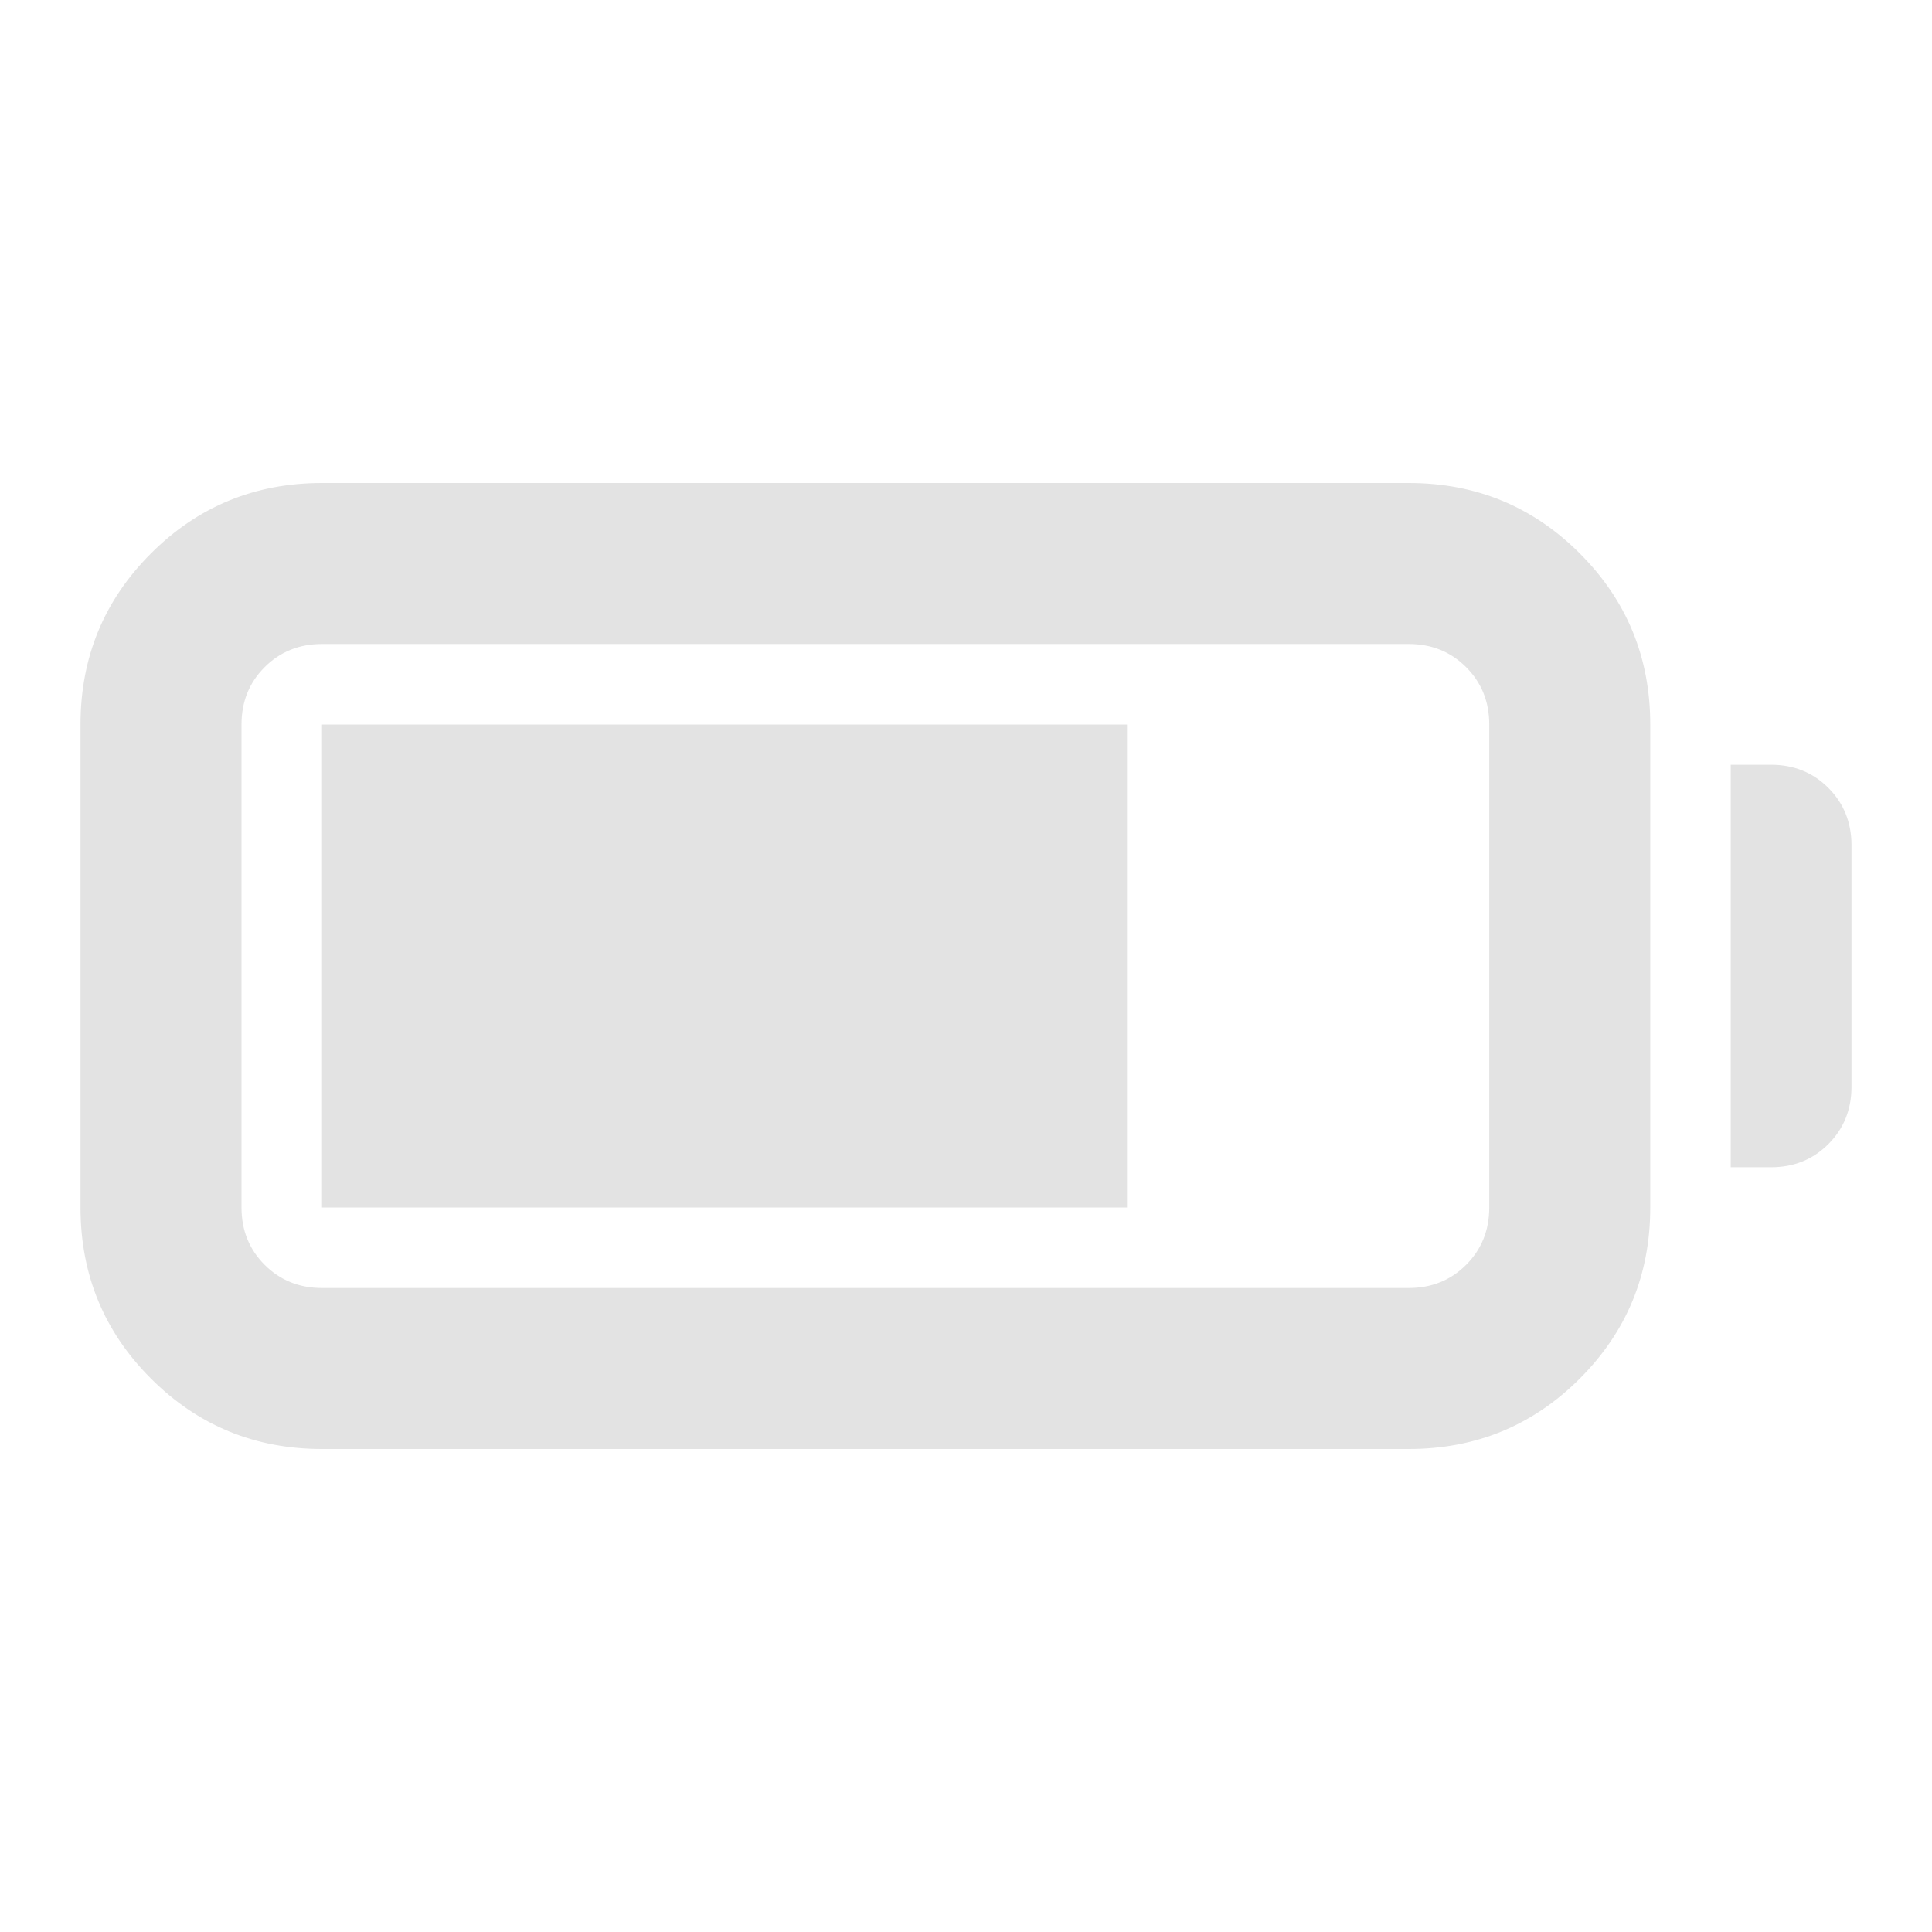
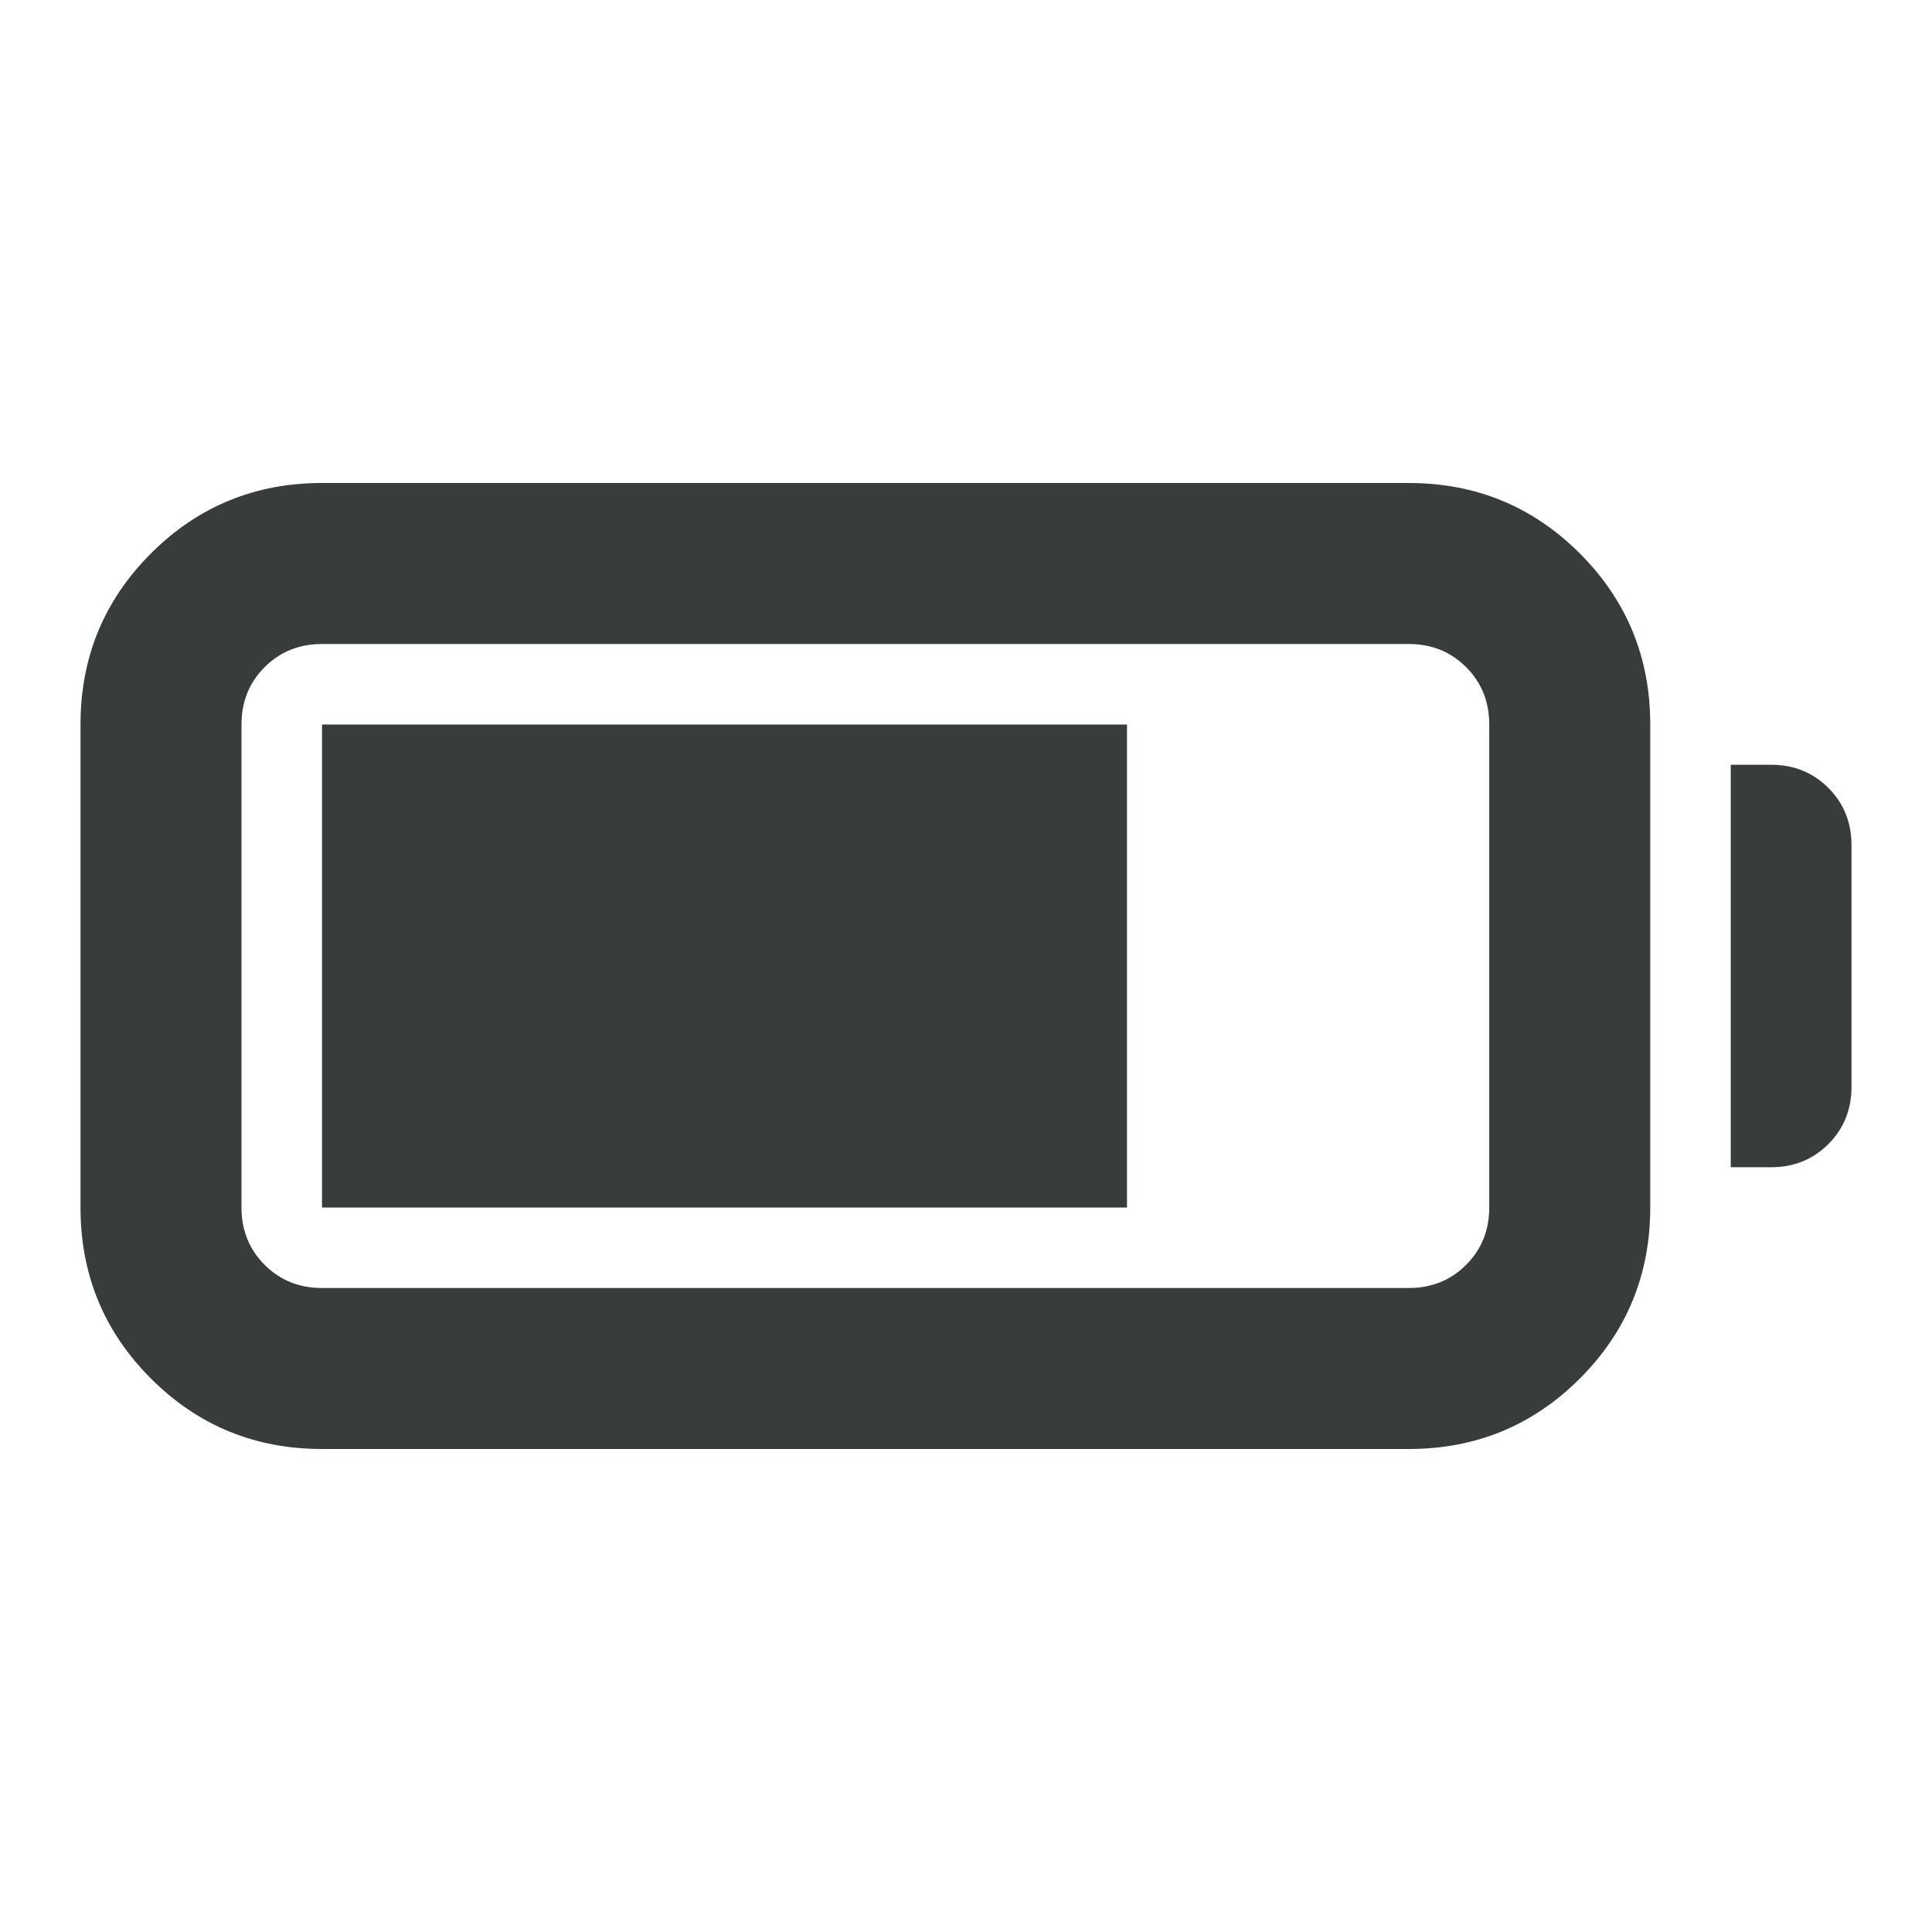
- <svg xmlns="http://www.w3.org/2000/svg" height="24px" viewBox="0 -960 960 960" width="24px" fill="#e3e3e3">
+ <svg xmlns="http://www.w3.org/2000/svg" height="24px" viewBox="0 -960 960 960" width="24px" fill="#383d3b">
  <path d="M160-240q-50 0-85-35t-35-85v-240q0-50 35-85t85-35h540q50 0 85 35t35 85v240q0 50-35 85t-85 35H160Zm0-80h540q17 0 28.5-11.5T740-360v-240q0-17-11.5-28.5T700-640H160q-17 0-28.5 11.5T120-600v240q0 17 11.5 28.5T160-320Zm700-60v-200h20q17 0 28.5 11.5T920-540v120q0 17-11.5 28.5T880-380h-20Zm-700 20v-240h400v240H160Z" />
</svg>
